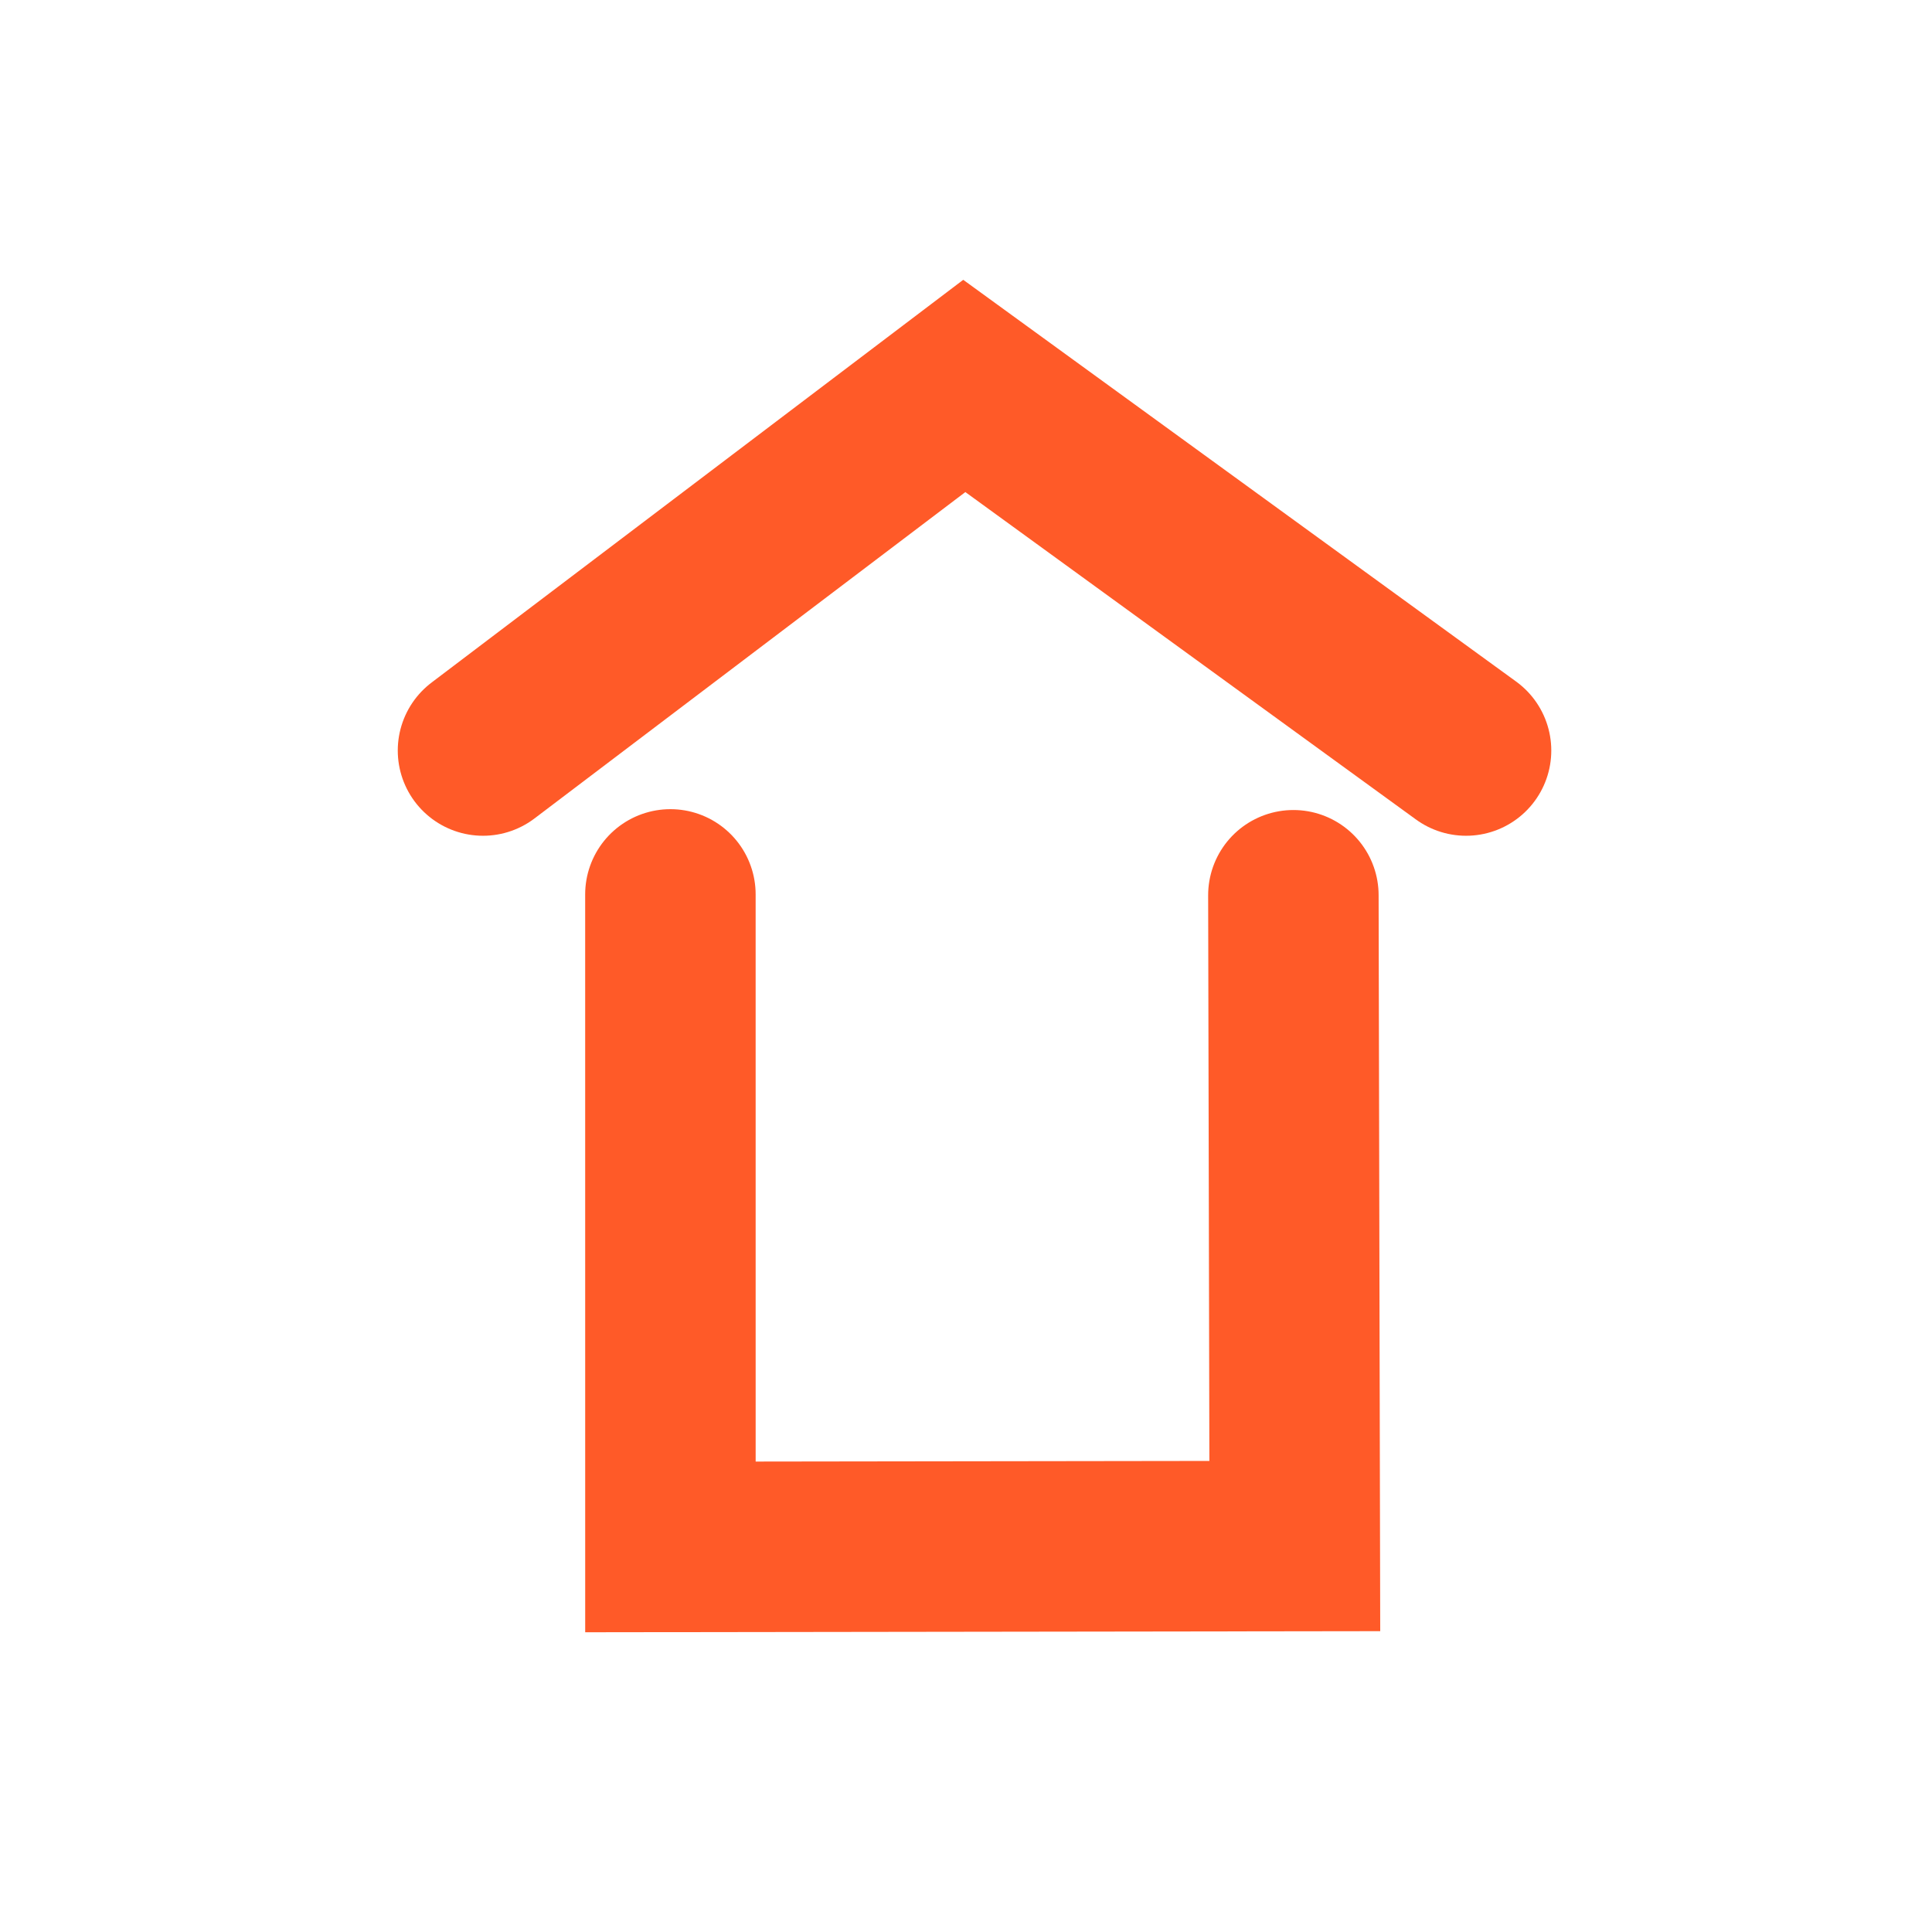
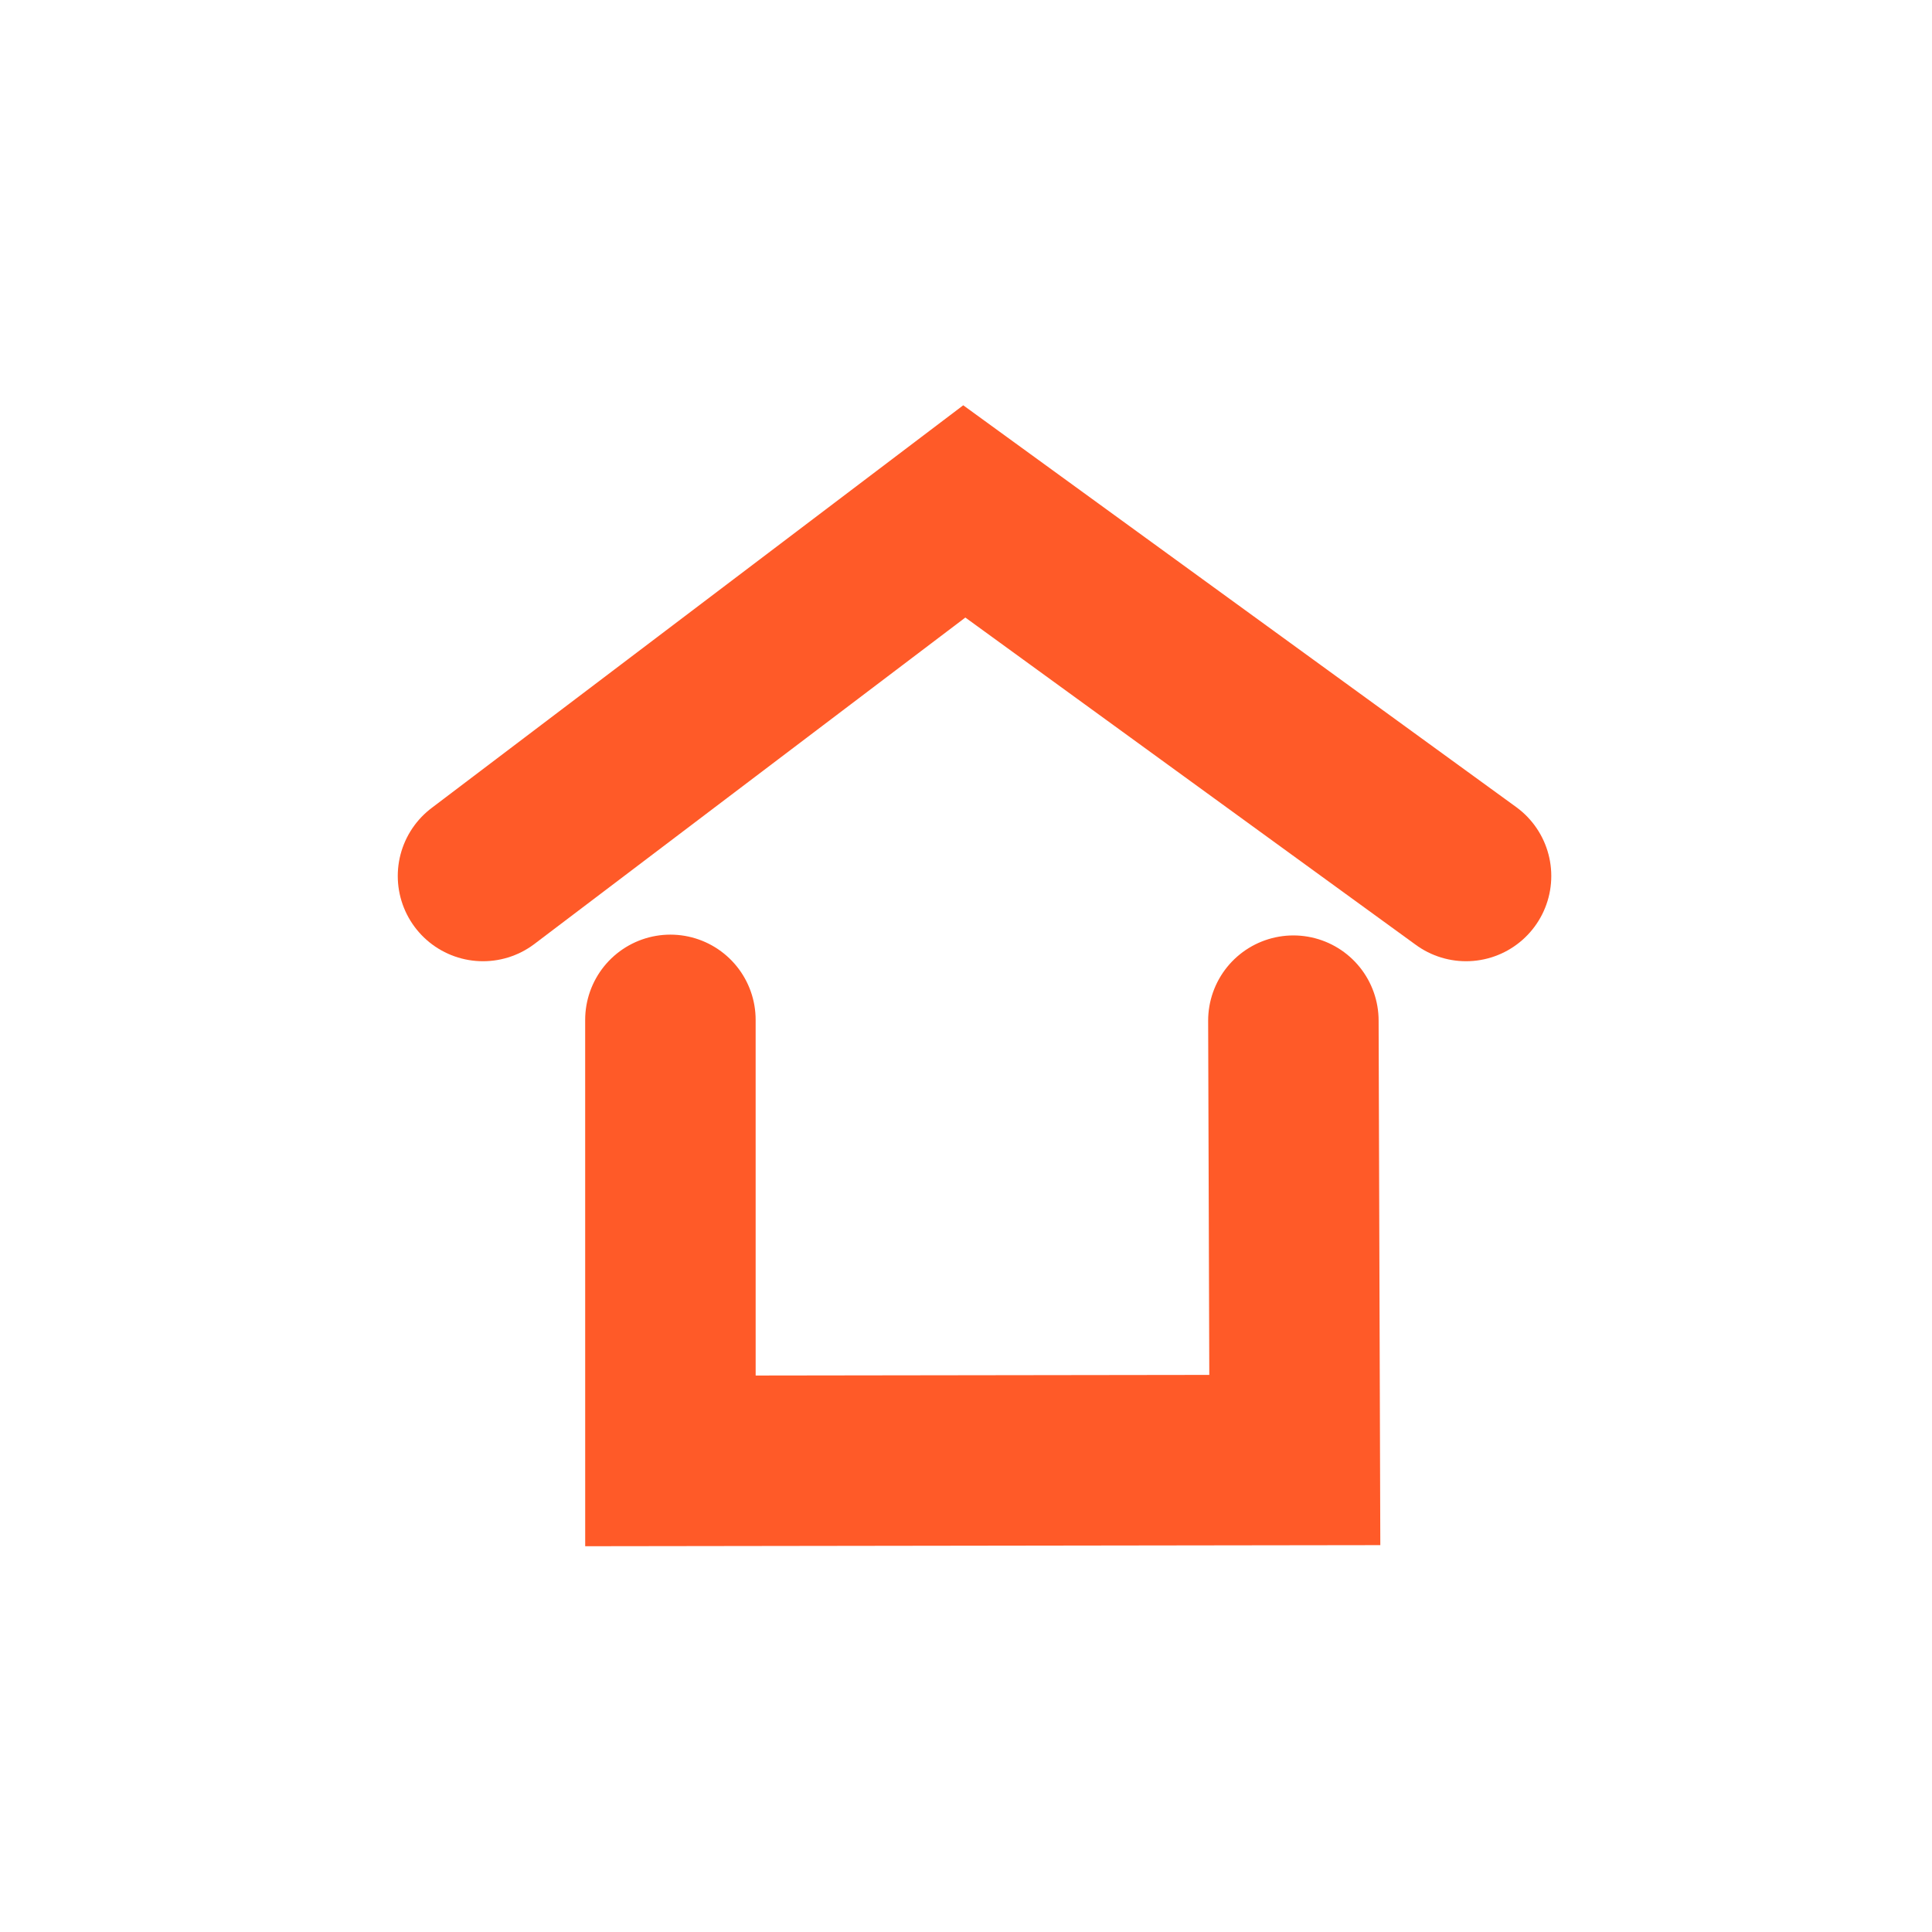
<svg xmlns="http://www.w3.org/2000/svg" width="34" height="34" viewBox="0 0 34 34">
-   <path d="M 8.5,13.208 16.97,6.792 25.8,13.208" style="fill:none;fill-opacity:1;stroke:#ff5a28;stroke-width:3;stroke-linecap:round;stroke-linejoin:miter;stroke-miterlimit:4;stroke-dasharray:none;stroke-opacity:1" />
-   <path style="fill:none;fill-opacity:1;stroke:#ff5a28;stroke-width:3;stroke-linecap:round;stroke-linejoin:miter;stroke-miterlimit:4;stroke-dasharray:none;stroke-opacity:1" d="m 11.798,15.74 3.62e-4,11.483 10.988,-0.015 -0.025,-11.453" />
+   <path d="M 8.5,15.416 16.97,9 25.8,15.416" style="fill:none;fill-opacity:1;stroke:#ff5a28;stroke-width:3;stroke-linecap:round;stroke-linejoin:miter;stroke-miterlimit:4;stroke-dasharray:none;stroke-opacity:1" />
+   <path style="fill:none;fill-opacity:1;stroke:#ff5a28;stroke-width:3;stroke-linecap:round;stroke-linejoin:miter;stroke-miterlimit:4;stroke-dasharray:none;stroke-opacity:1" d="m 11.798,17.948 3.62e-4,7.761 10.988,-0.015 -0.025,-7.732" />
</svg>
